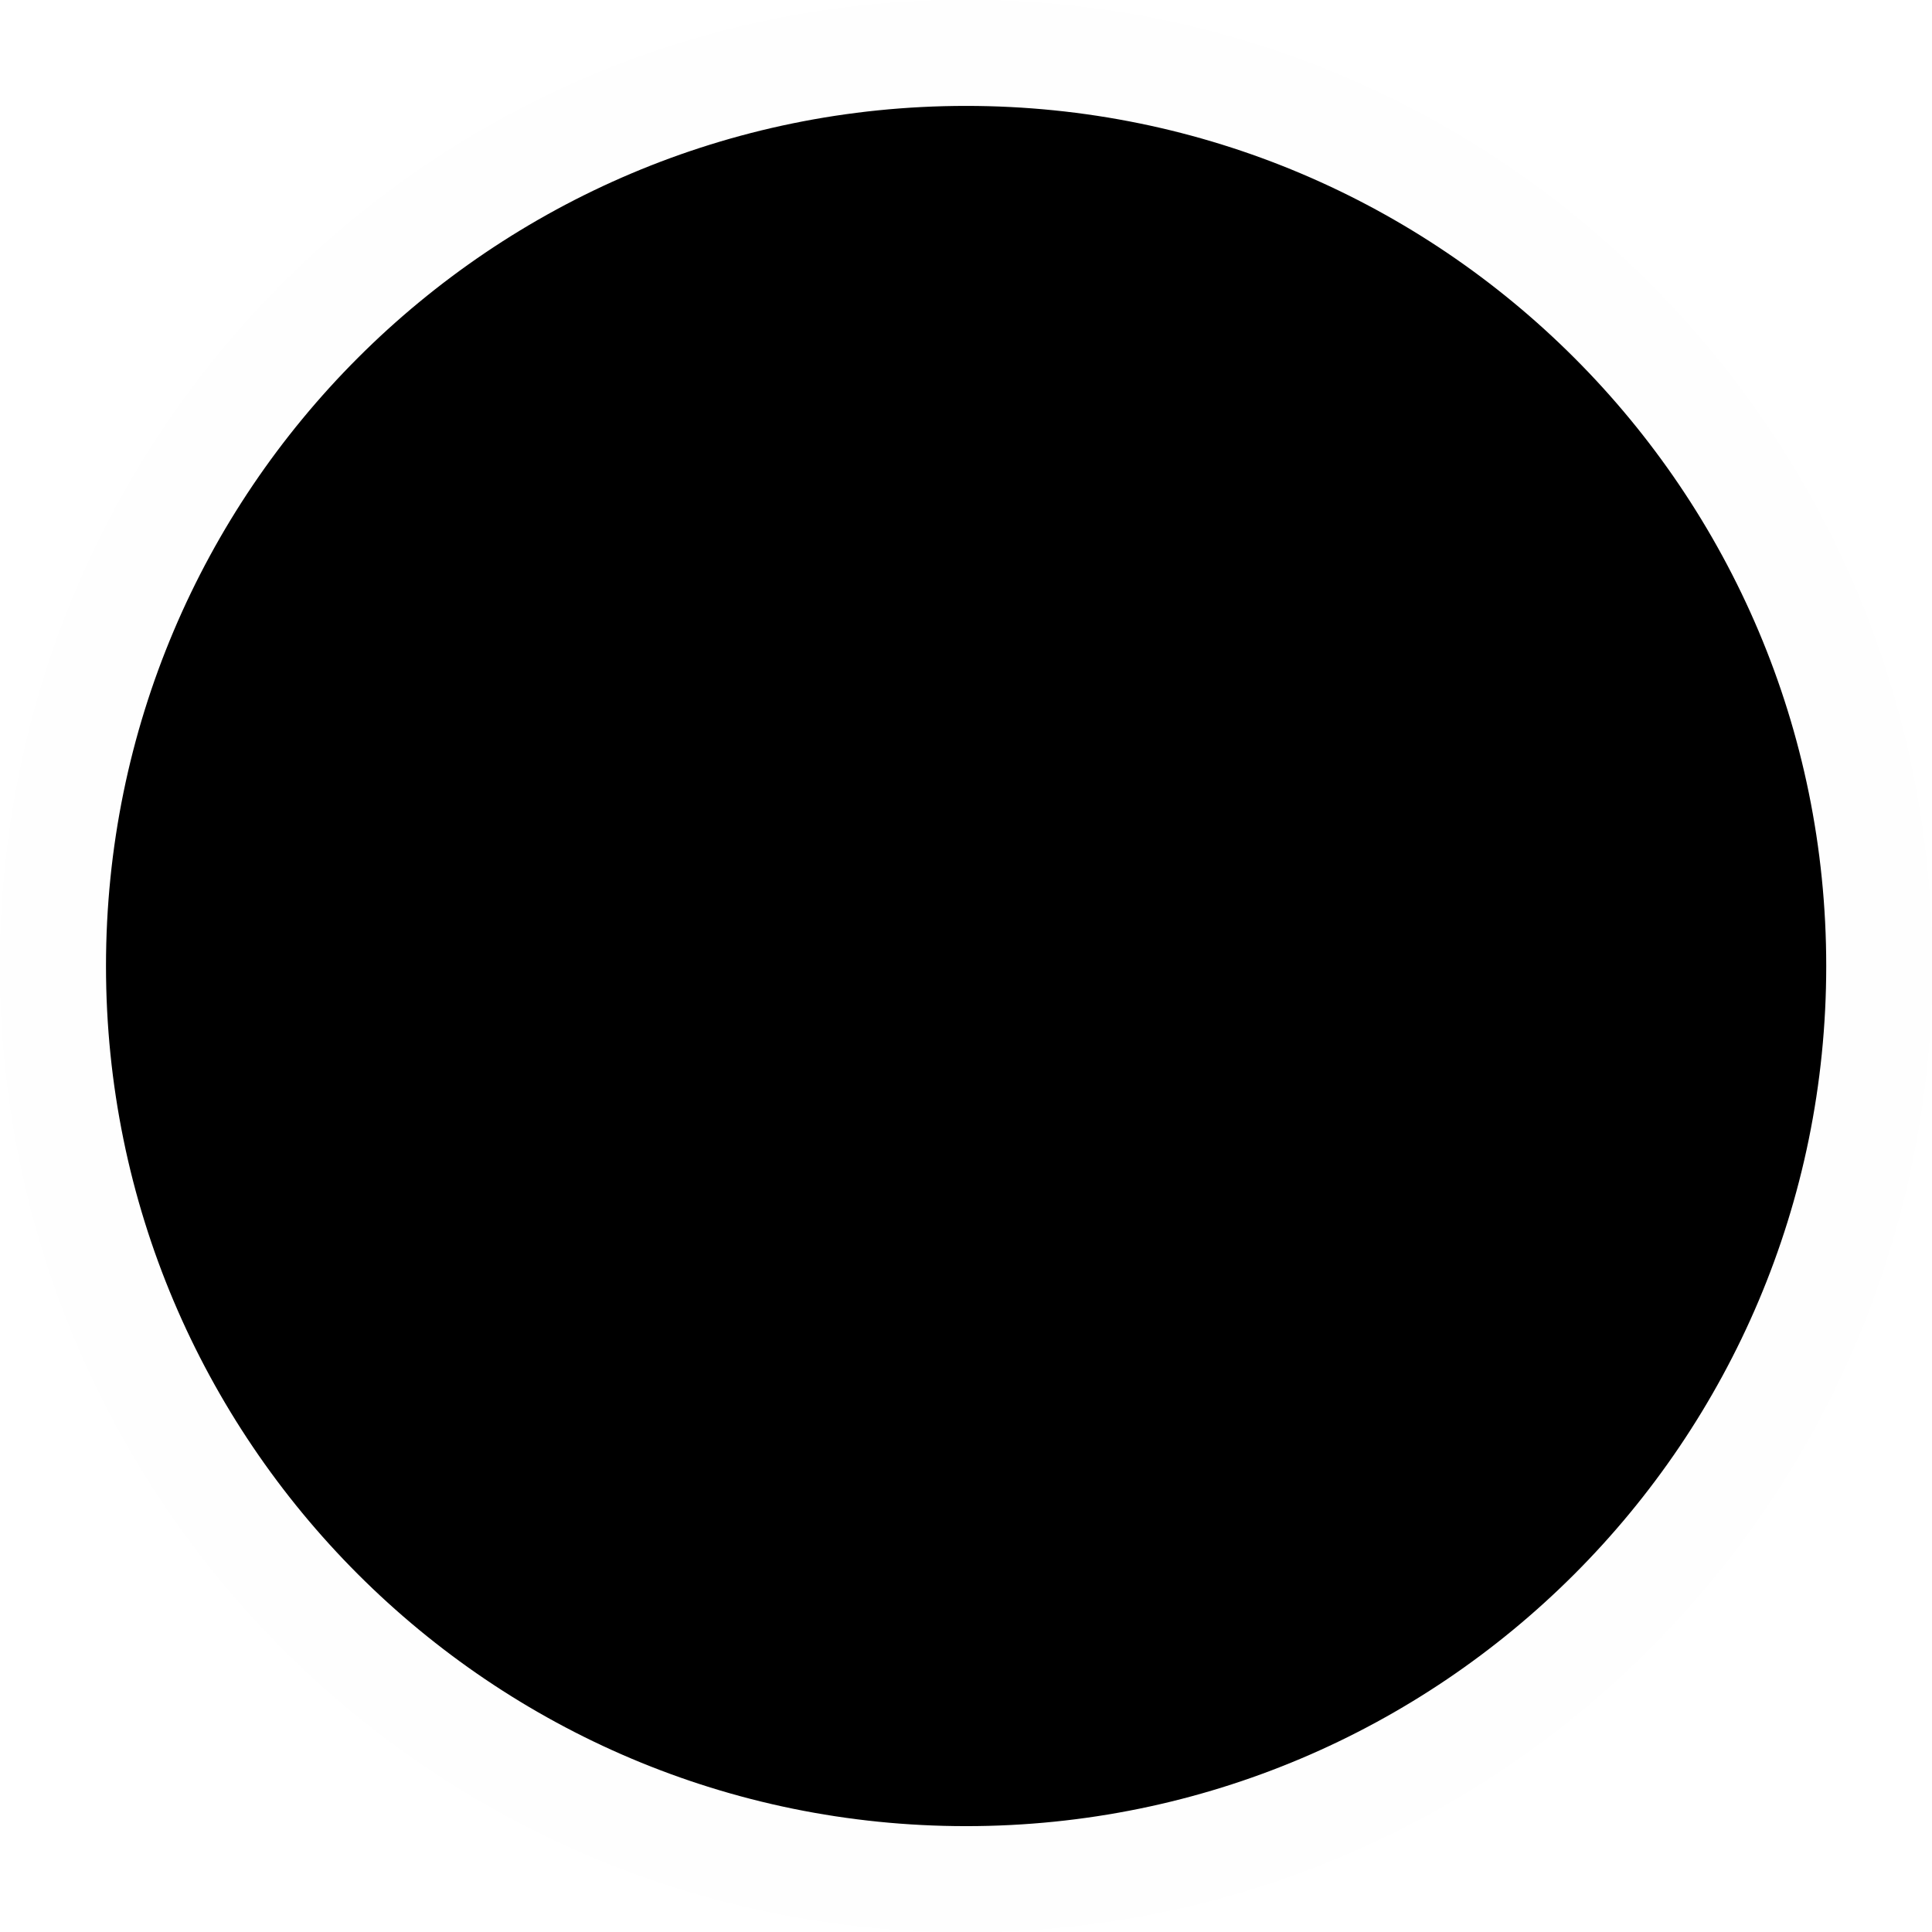
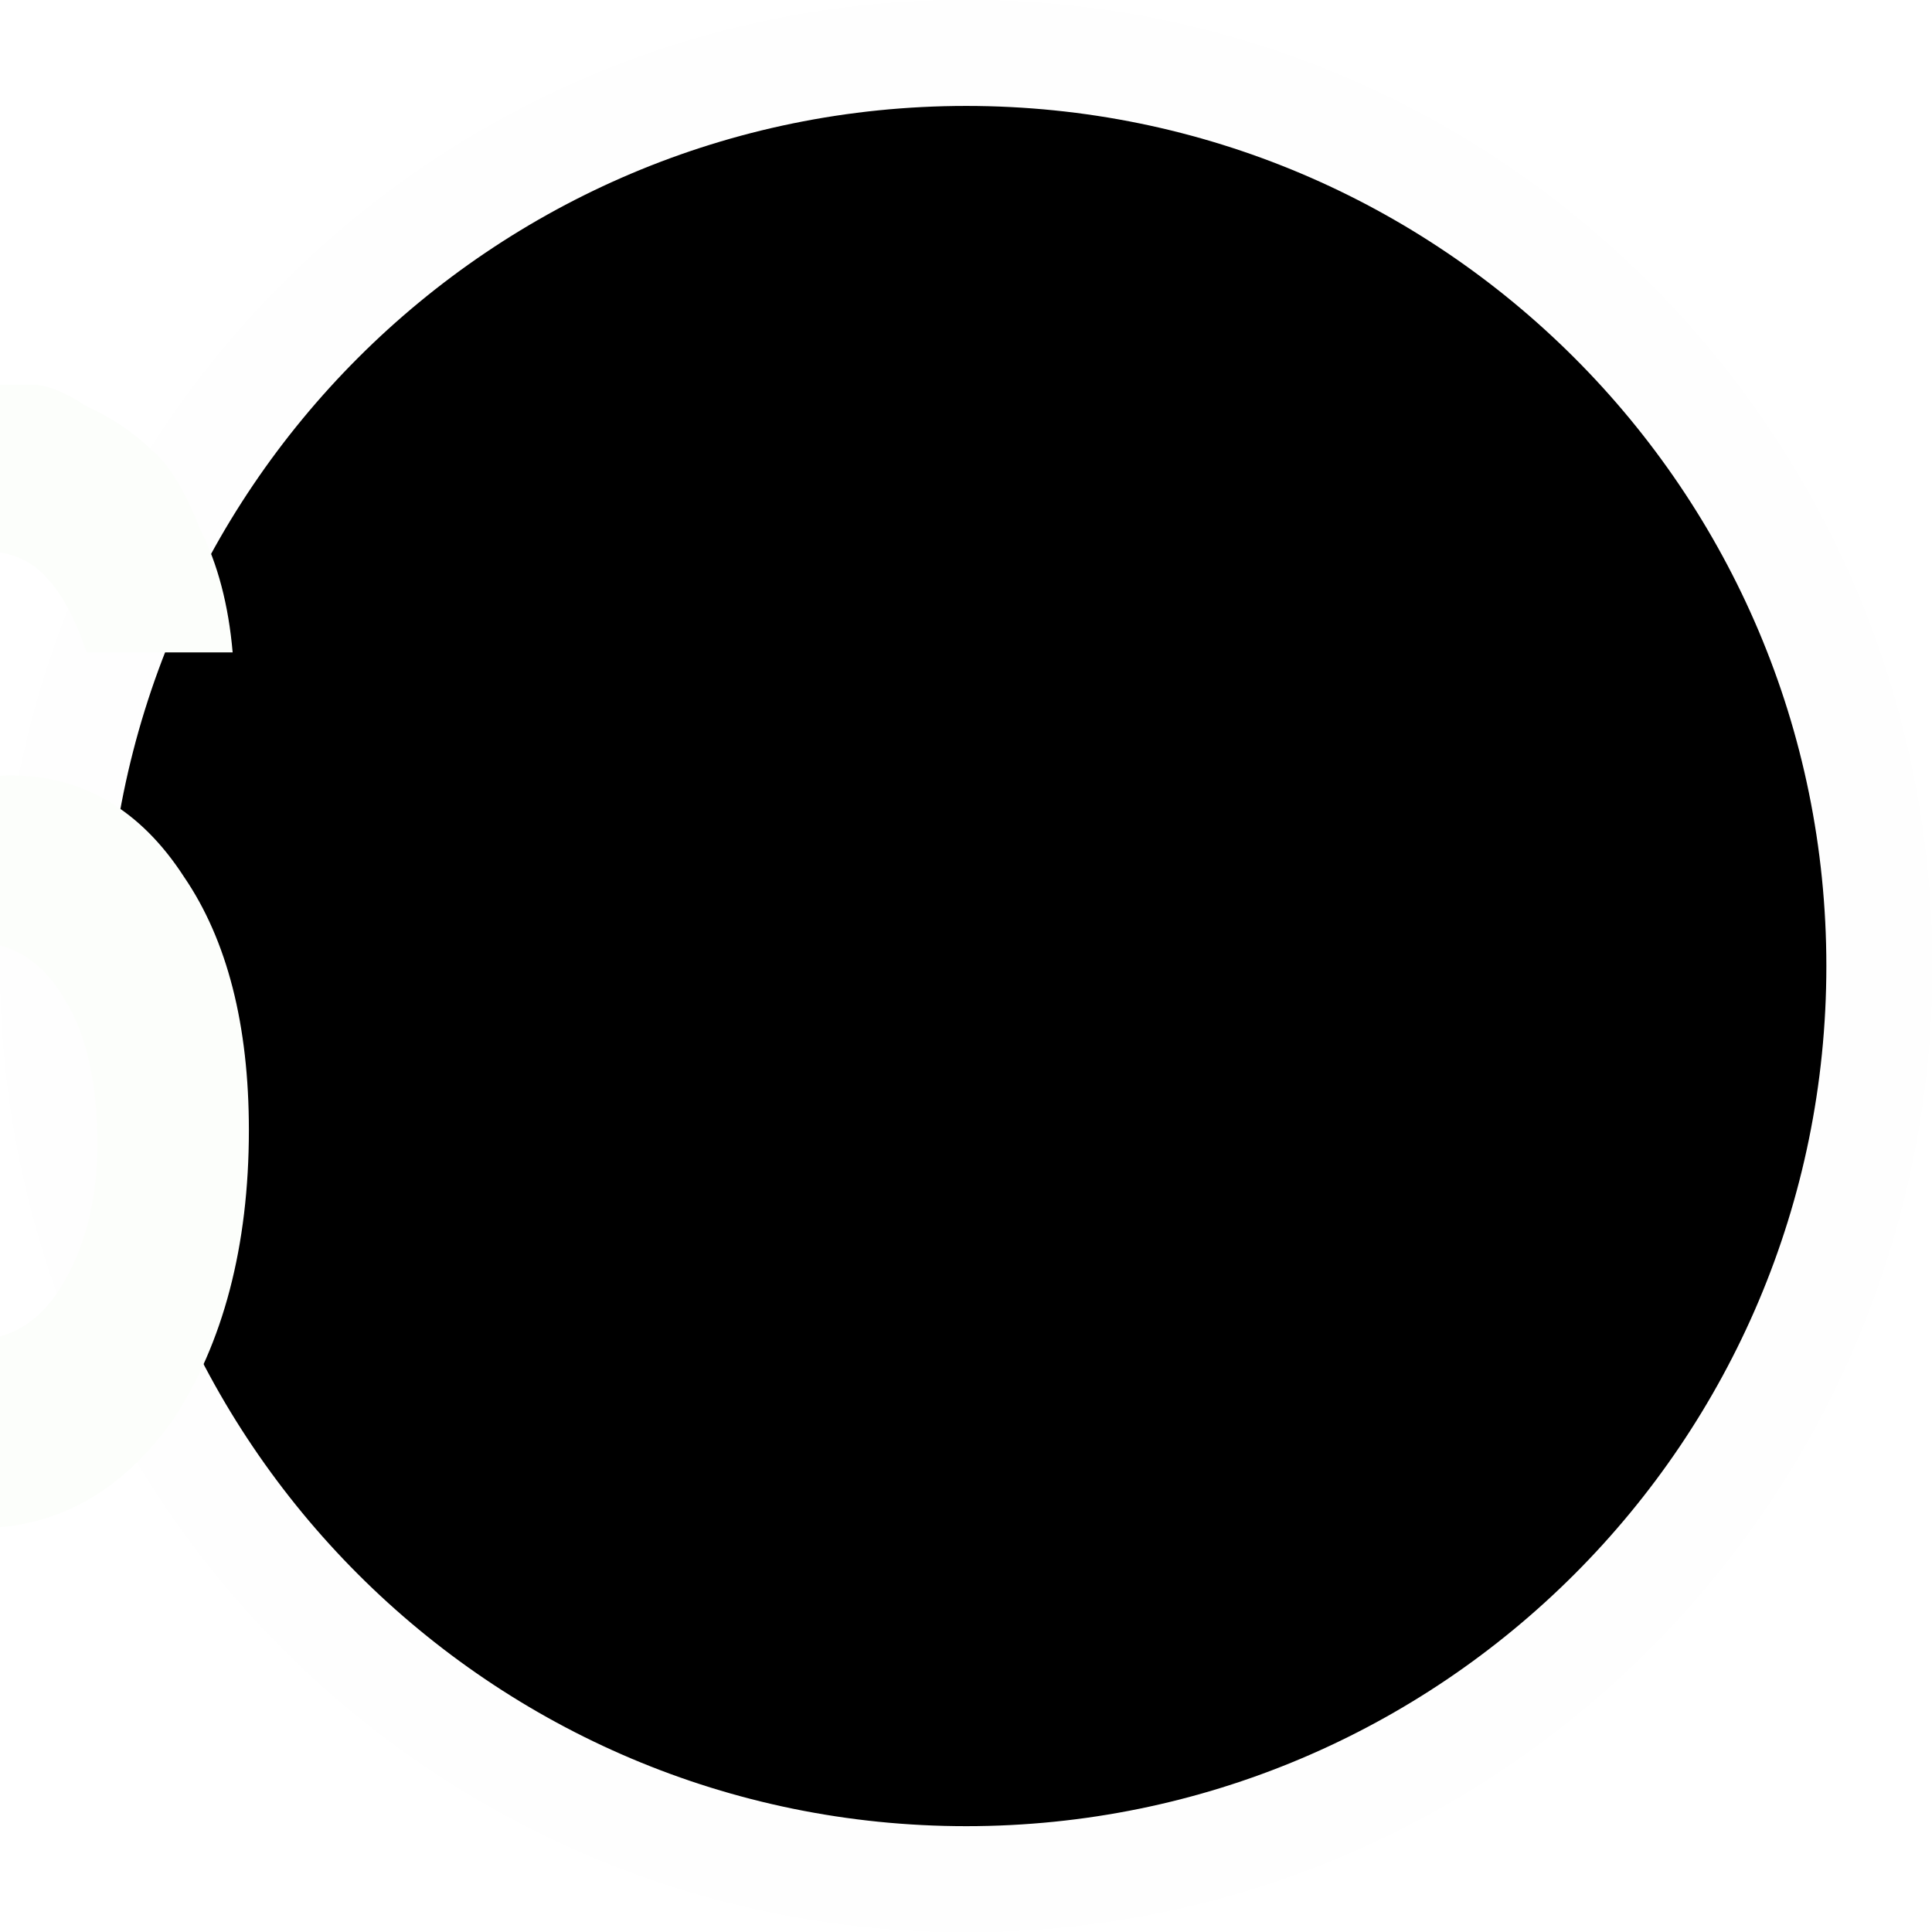
- <svg xmlns="http://www.w3.org/2000/svg" width="20.199mm" height="20.199mm" viewBox="0 0 20.199 20.199" version="1.1" id="svg112985" xml:space="preserve">
-   <defs id="defs112982" />
-   <g id="layer1" transform="translate(-77.68559,-134.1125)">
-     <g id="g41890" transform="matrix(4.187445,0,0,4.187445,-691.5098,-231.8664)">
-       <circle style="opacity:0.998;fill:#000000;fill-opacity:1;stroke:#fefefe;stroke-width:0.265;stroke-opacity:1" id="circle" cx="186.103" cy="89.811" r="2.28" />
-       <text xml:space="preserve" style="font-style:normal;font-variant:normal;font-weight:600;font-stretch:normal;font-size:4.132px;font-family:FreeSans;-inkscape-font-specification:'FreeSans Semi-Bold';font-variant-ligatures:normal;font-variant-caps:normal;font-variant-numeric:normal;font-variant-east-asian:normal;text-align:center;text-anchor:middle;opacity:0.998;fill:none;fill-opacity:1;stroke:#fefefe;stroke-width:0.219;stroke-opacity:1" x="215.228" y="78.791" id="text41733" transform="scale(0.8646751,1.156504)">
-         <tspan id="tspan41731" style="font-style:normal;font-variant:normal;font-weight:600;font-stretch:normal;font-size:3.305px;font-family:FreeSans;-inkscape-font-specification:'FreeSans Semi-Bold';font-variant-ligatures:normal;font-variant-caps:normal;font-variant-numeric:normal;font-variant-east-asian:normal;fill:#fcfefb;fill-opacity:1;stroke:none;stroke-width:0.219" x="215.228" y="78.791">6</tspan>
-       </text>
-     </g>
+ <svg xmlns="http://www.w3.org/2000/svg" xml:space="preserve" width="76.343" height="76.343" viewBox="0 0 20.199 20.199">
+   <g transform="translate(-769.195 -365.979)scale(4.18745)">
+     <circle cx="186.103" cy="89.811" r="2.28" style="opacity:.998;fill:#000;fill-opacity:1;stroke:#fefefe;stroke-width:.265;stroke-opacity:1" />
+     <text xml:space="preserve" x="215.228" y="78.791" style="font-style:normal;font-variant:normal;font-weight:600;font-stretch:normal;font-size:4.132px;font-family:FreeSans;-inkscape-font-specification:&quot;FreeSans Semi-Bold&quot;;font-variant-ligatures:normal;font-variant-caps:normal;font-variant-numeric:normal;font-variant-east-asian:normal;text-align:center;text-anchor:middle;opacity:.998;fill:none;fill-opacity:1;stroke:#fefefe;stroke-width:.219;stroke-opacity:1" transform="scale(.86468 1.1565)">
+       <tspan x="215.228" y="78.791" style="font-style:normal;font-variant:normal;font-weight:600;font-stretch:normal;font-size:3.305px;font-family:FreeSans;-inkscape-font-specification:&quot;FreeSans Semi-Bold&quot;;font-variant-ligatures:normal;font-variant-caps:normal;font-variant-numeric:normal;font-variant-east-asian:normal;fill:#fcfefb;fill-opacity:1;stroke:none;stroke-width:.219">6</tspan>
+     </text>
  </g>
</svg>
